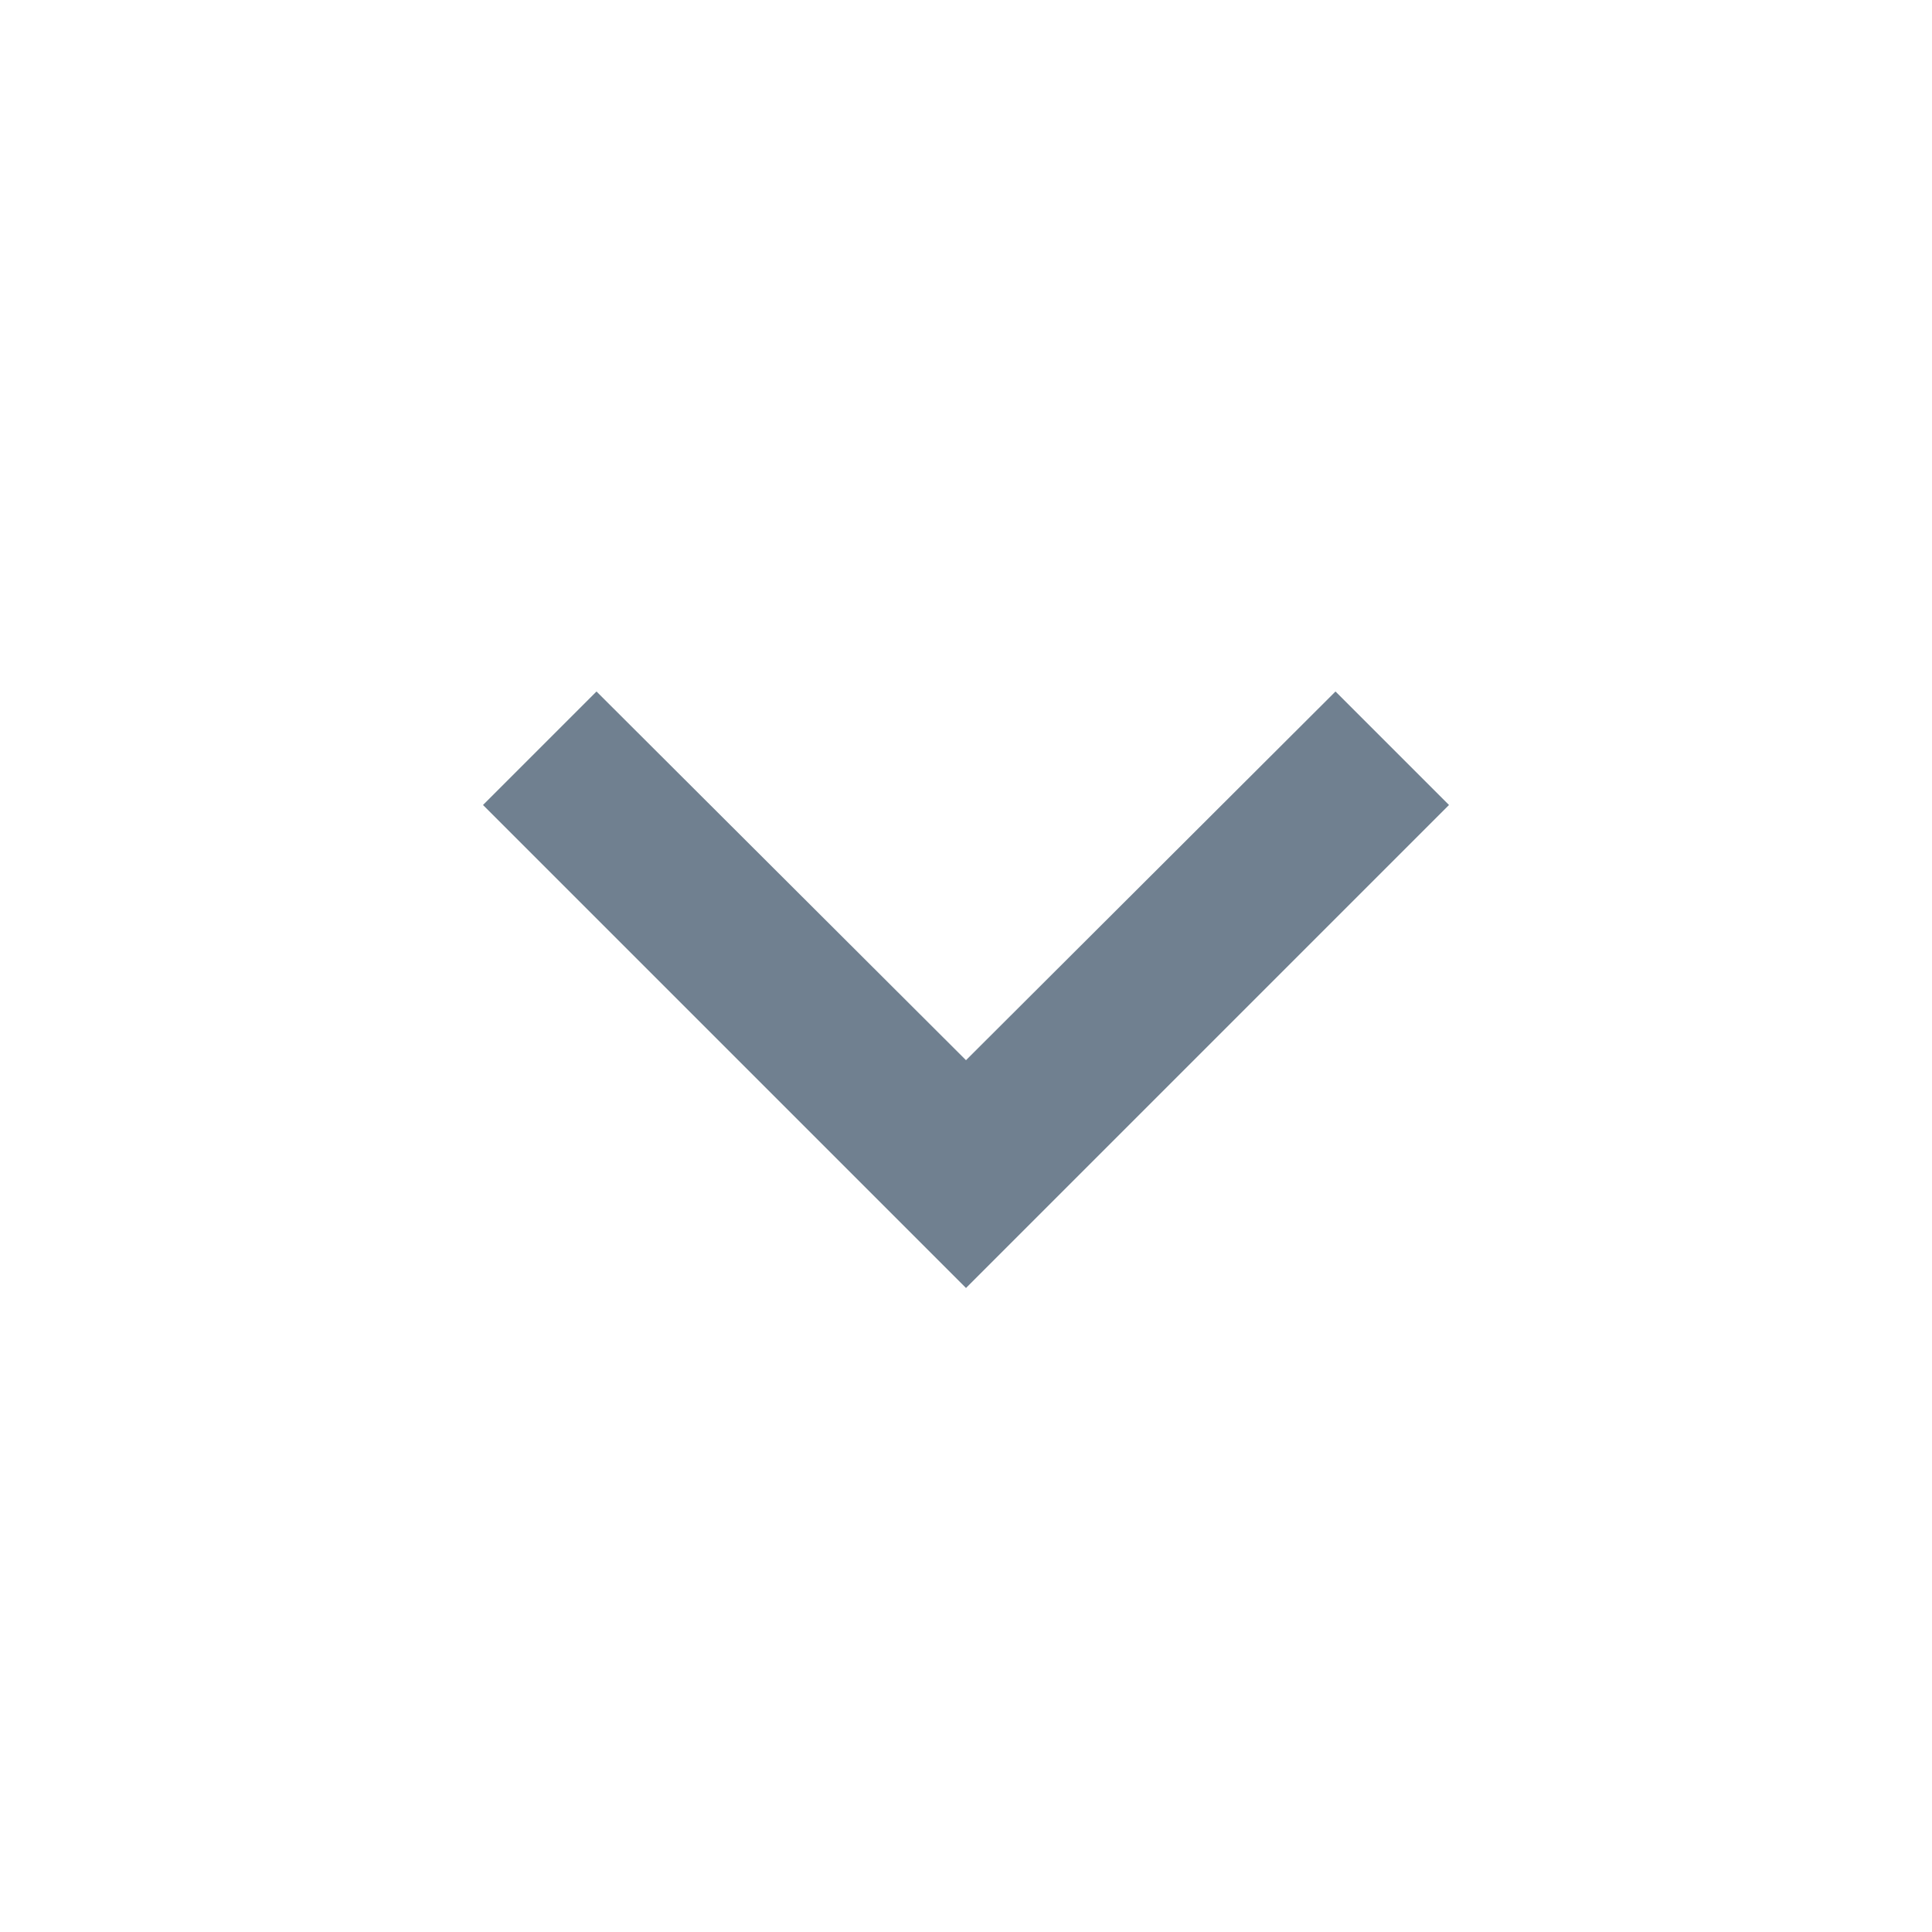
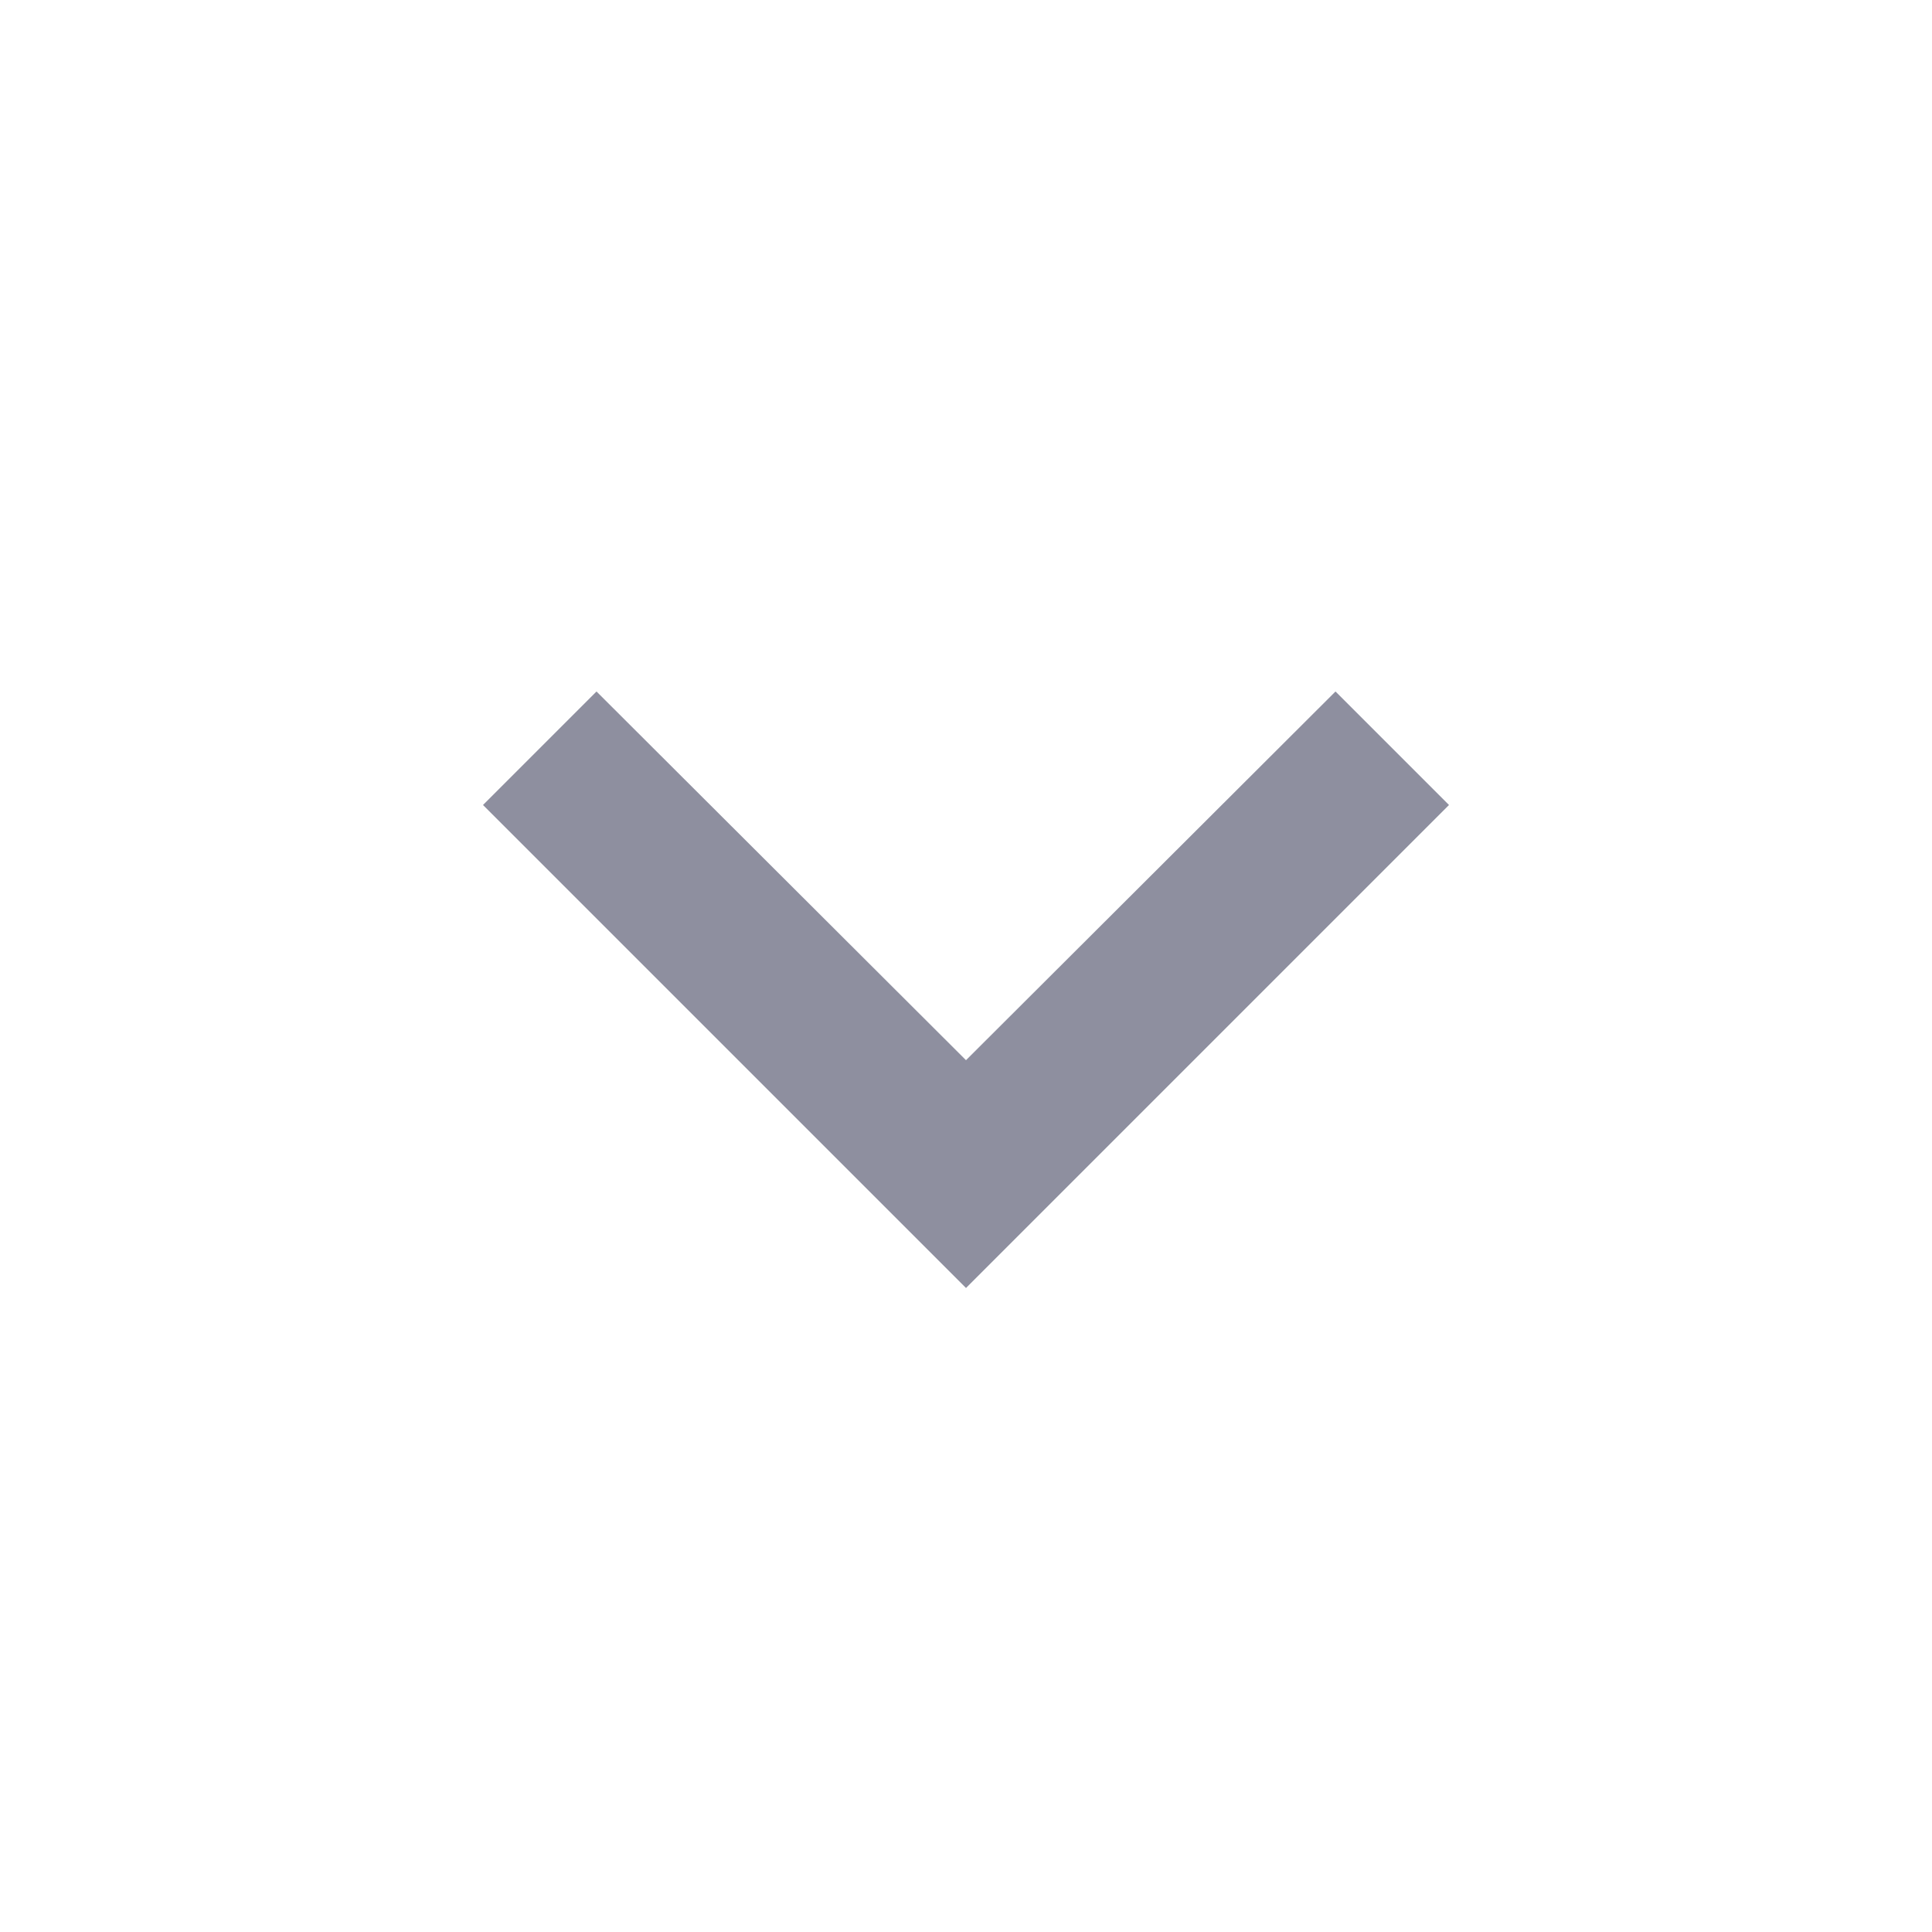
- <svg xmlns="http://www.w3.org/2000/svg" viewBox="0 0 24 24" fill="slategrey" width="24px" height="24px">
+ <svg xmlns="http://www.w3.org/2000/svg" viewBox="0 0 24 24" fill="rgba(31, 32, 65, 0.5)" width="24px" height="24px">
  <path d="M0 0h24v24H0V0z" fill="none" />
  <path d="M7.41 8.59L12 13.17l4.59-4.58L18 10l-6 6-6-6 1.41-1.41z" />
</svg>
